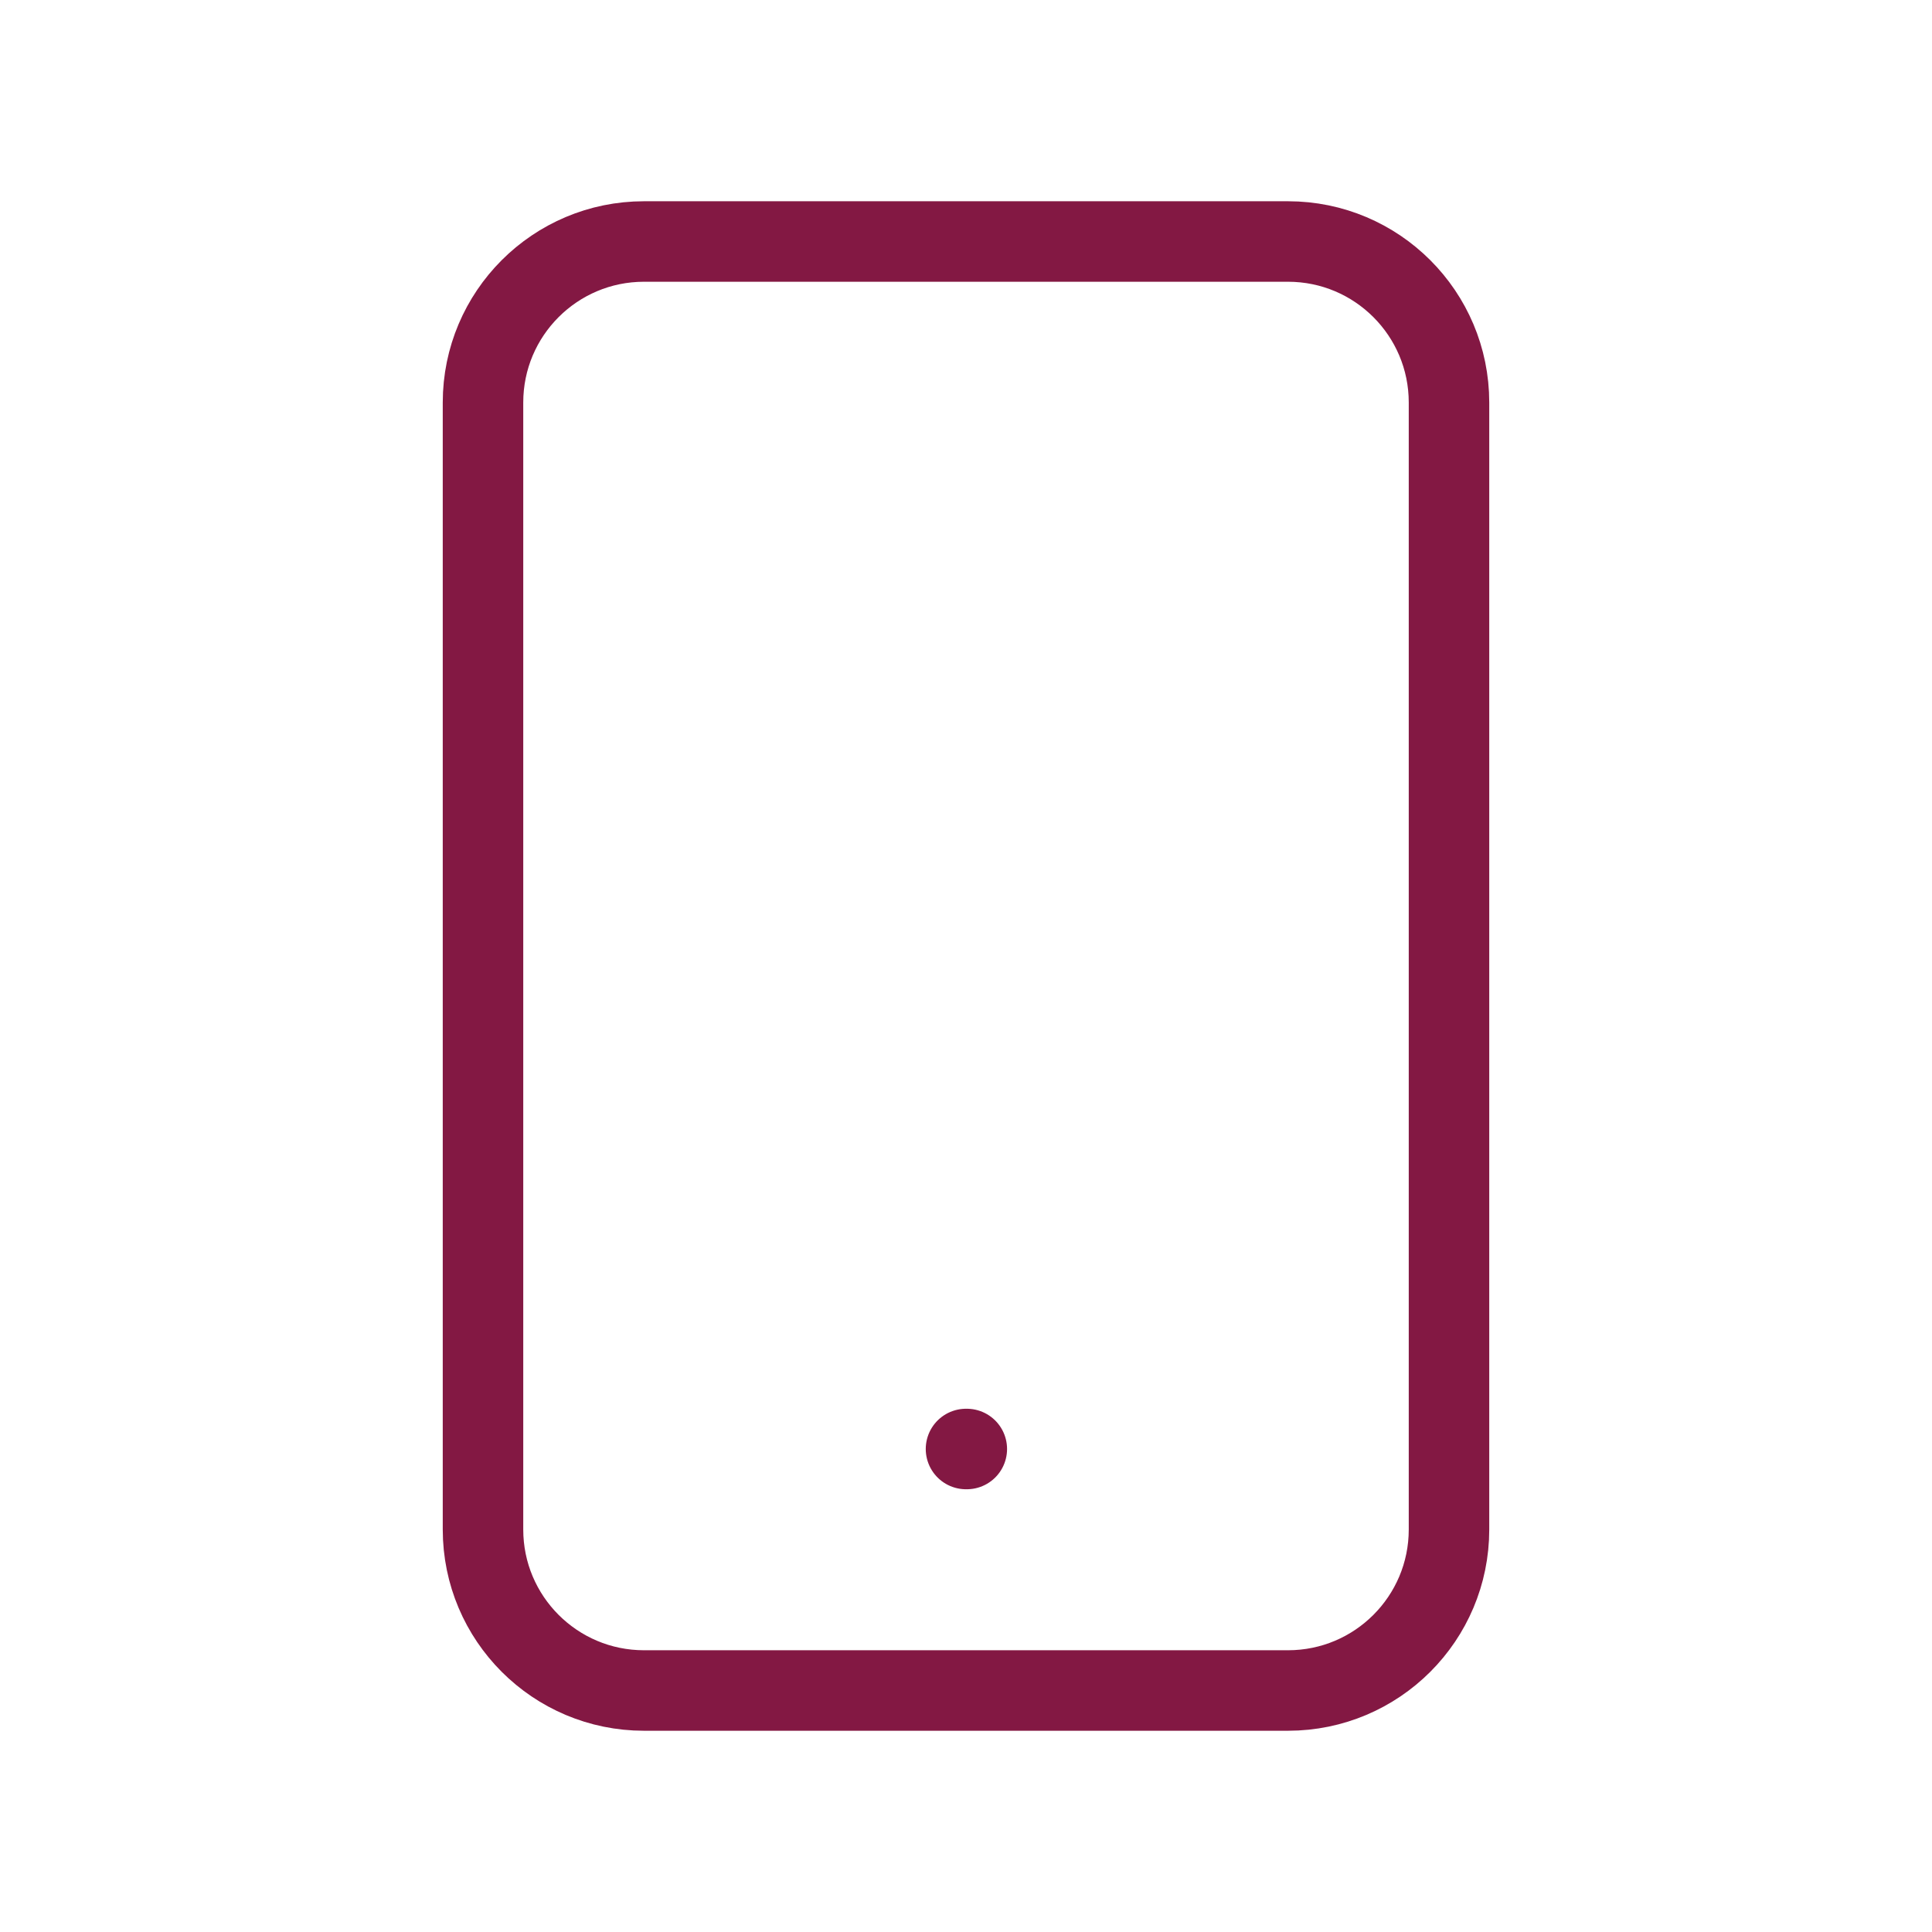
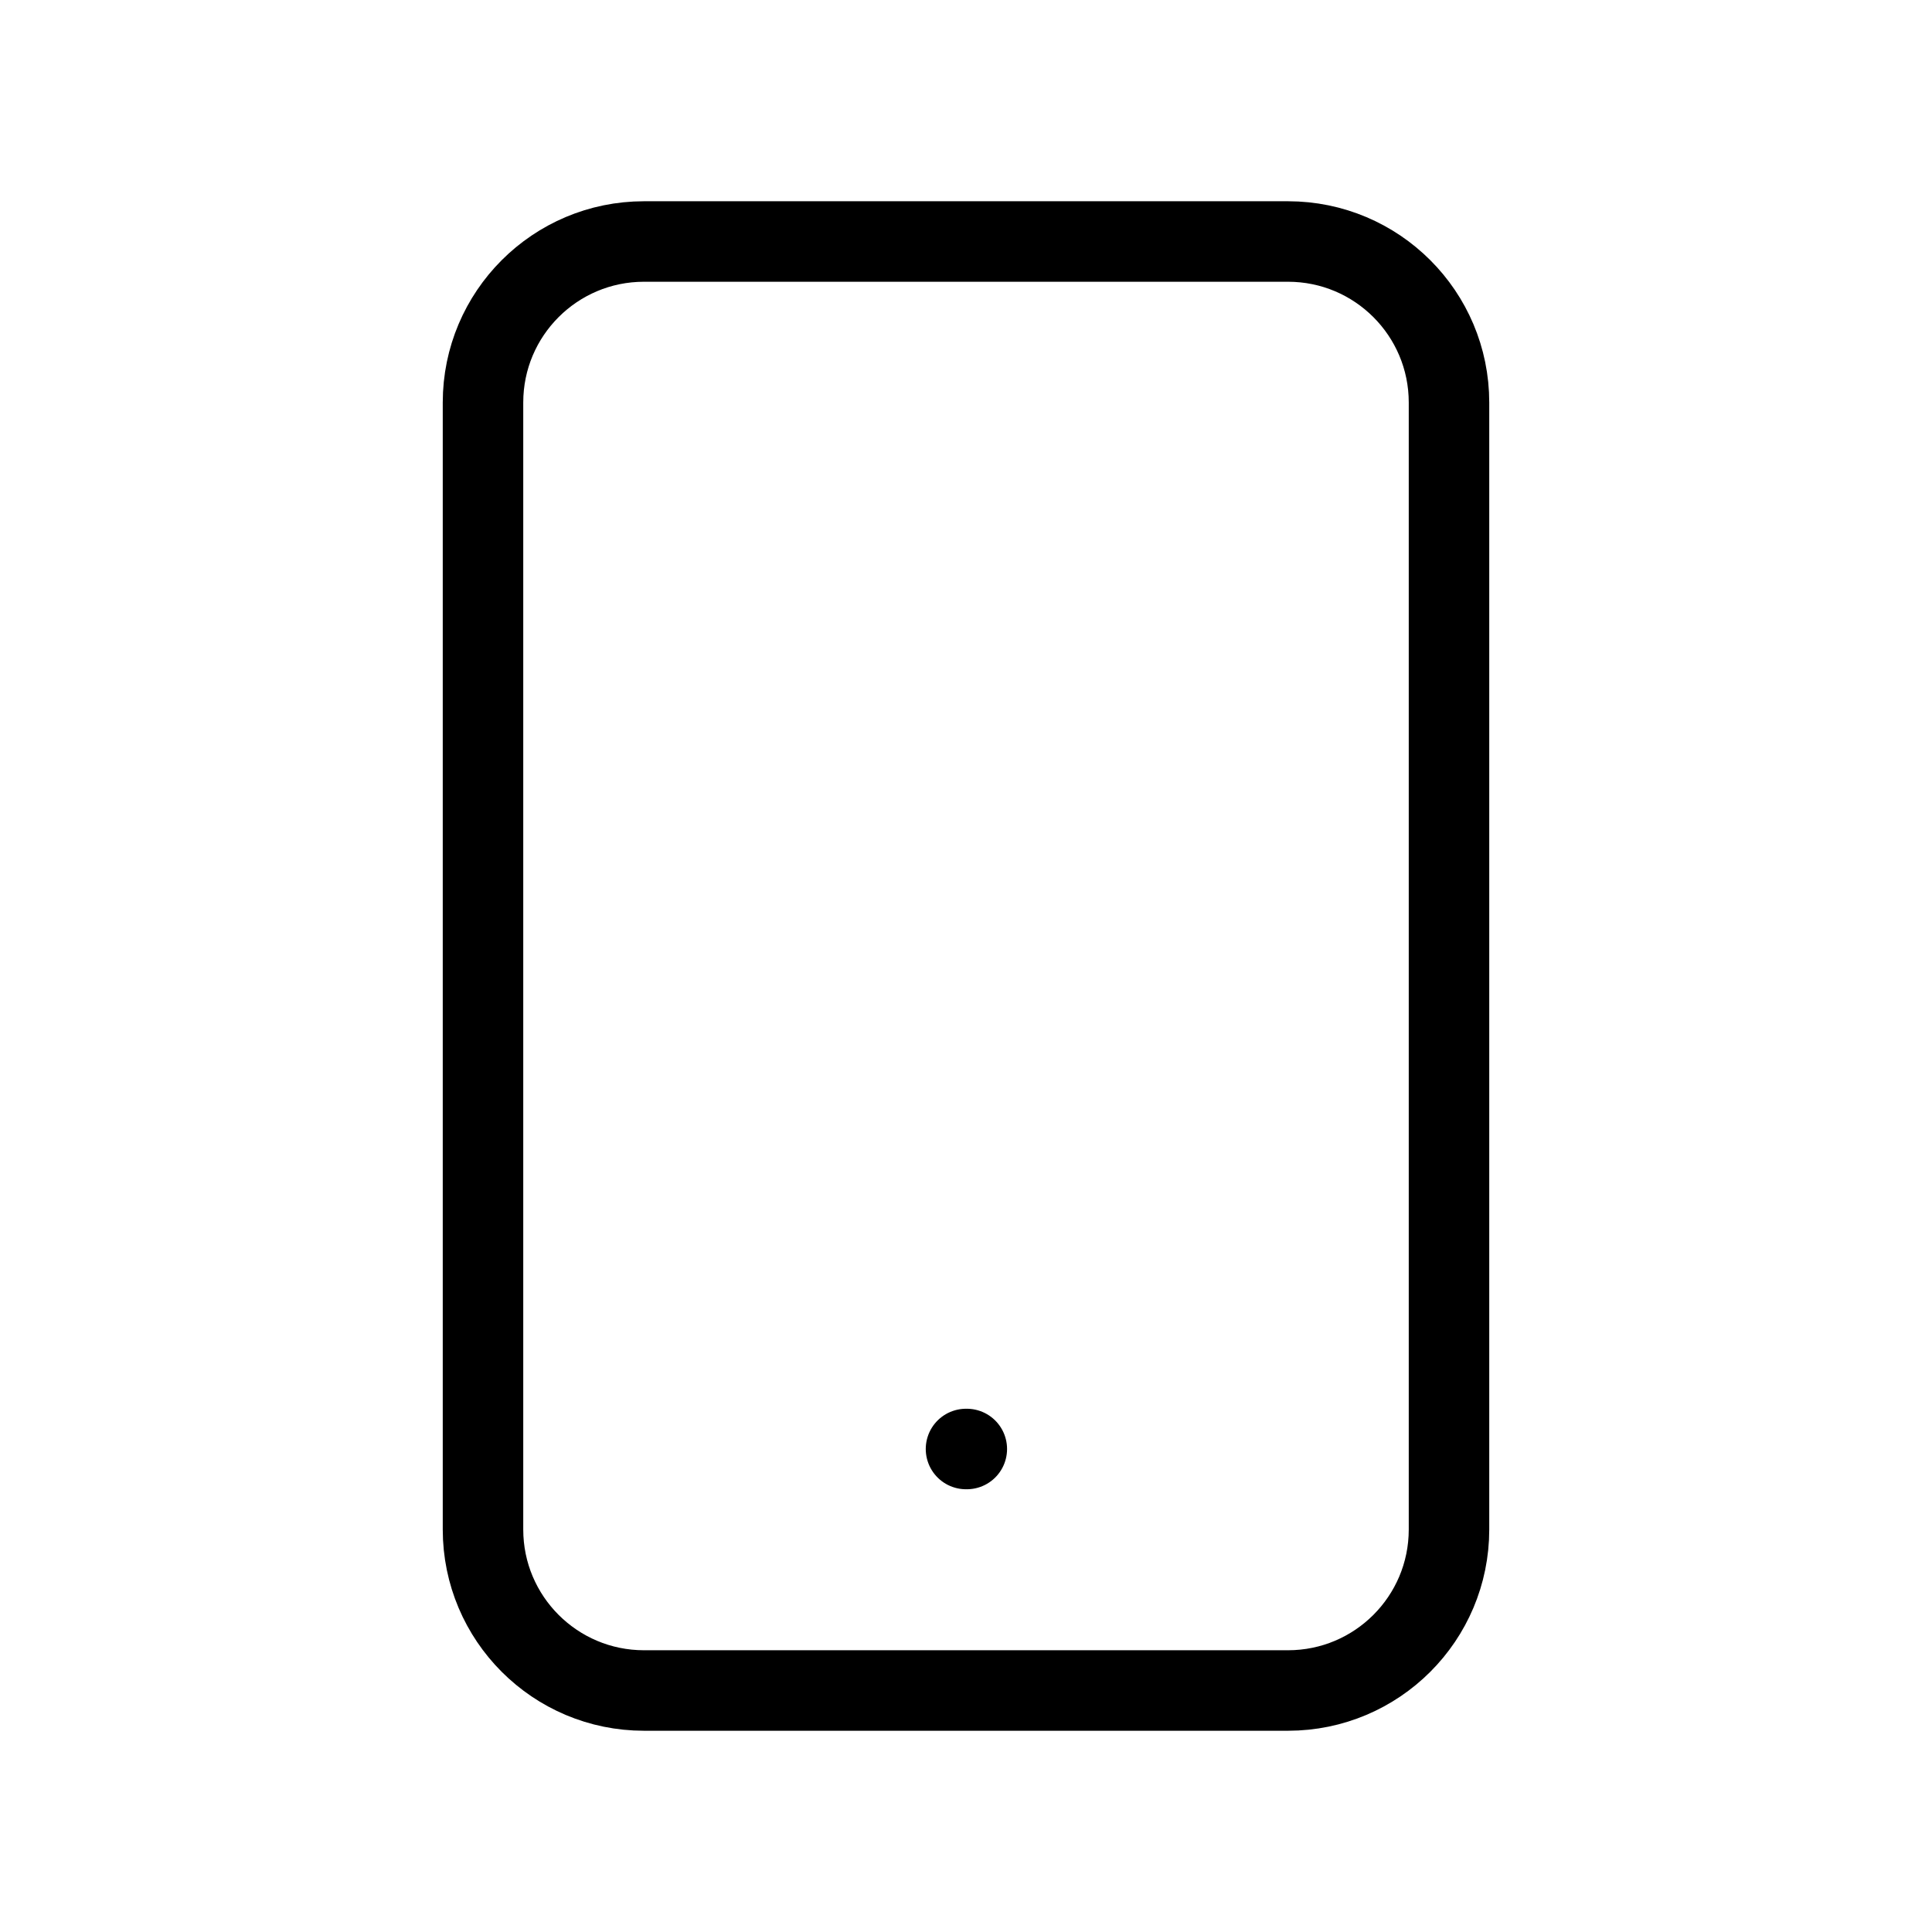
- <svg xmlns="http://www.w3.org/2000/svg" class="h-6 w-6" fill="none" viewBox="0 0 24 24" stroke="rgb(131 24 67)" stroke-width="1">
+ <svg xmlns="http://www.w3.org/2000/svg" class="h-6 w-6" fill="none" viewBox="0 0 24 24" stroke="currentColor" stroke-width="1">
  <path stroke-linecap="round" stroke-linejoin="round" d="M12 18h.01M8 21h8a2 2 0 002-2V5a2 2 0 00-2-2H8a2 2 0 00-2 2v14a2 2 0 002 2z" />
</svg>
